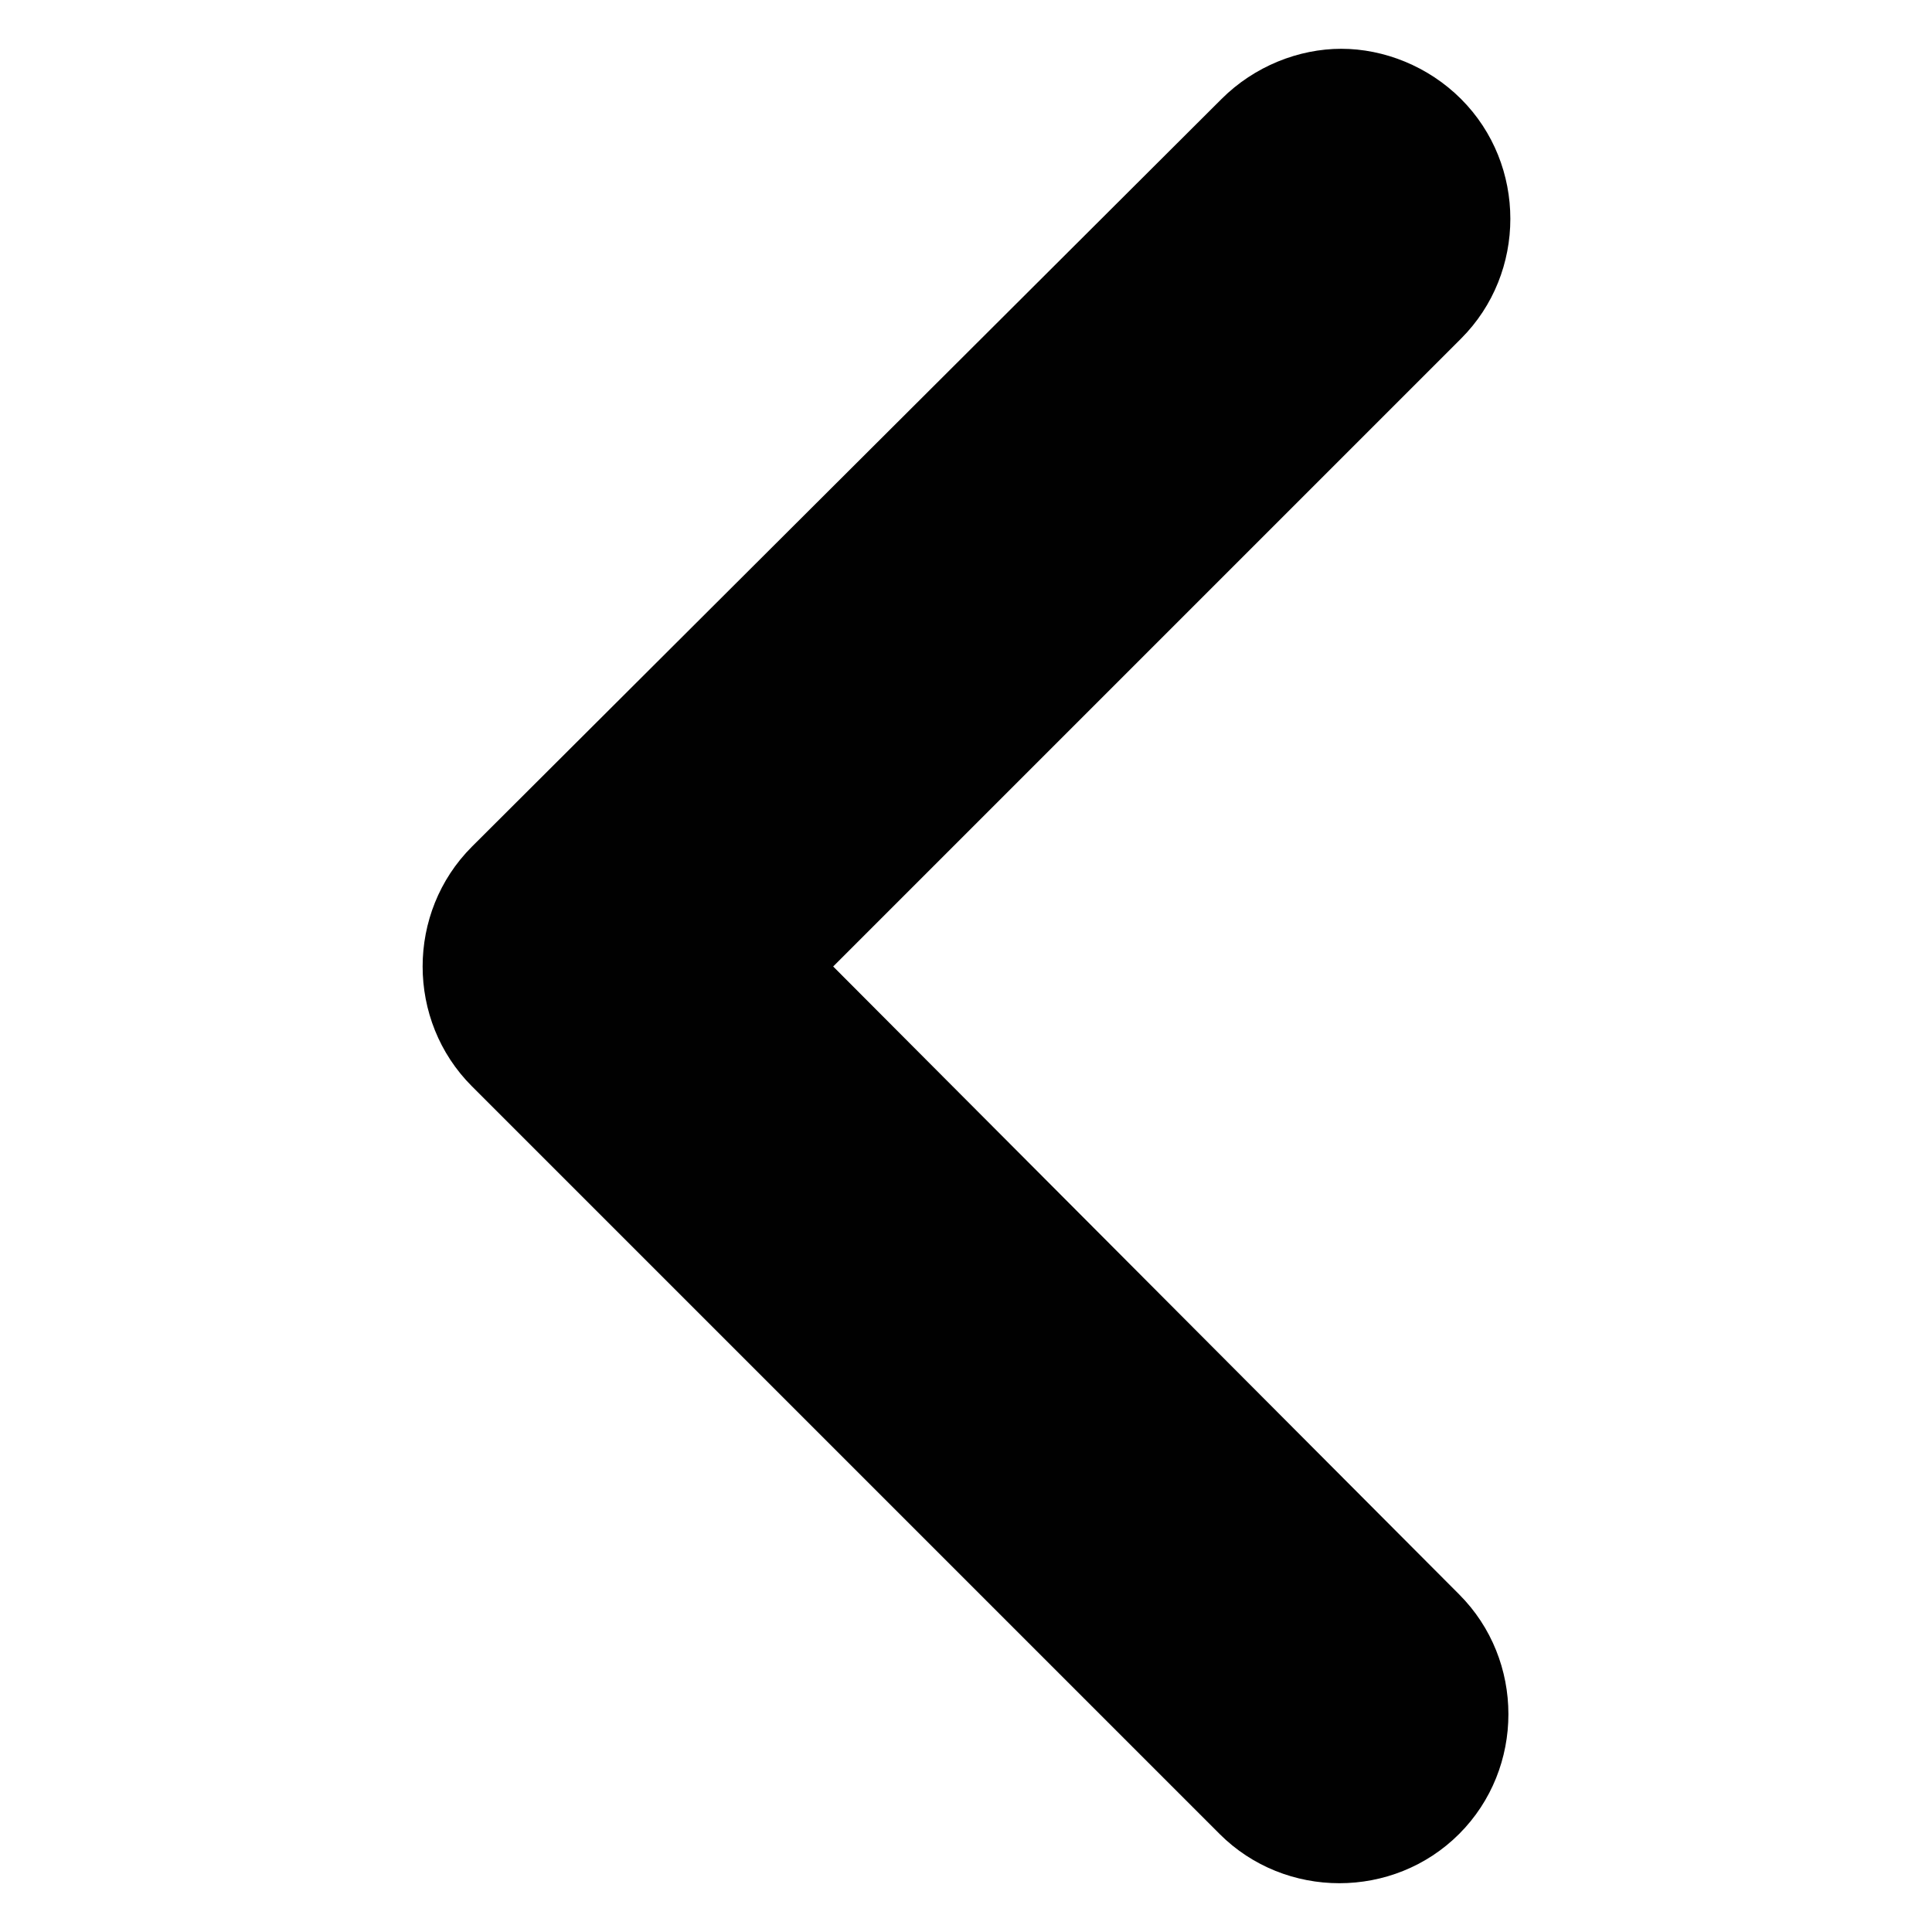
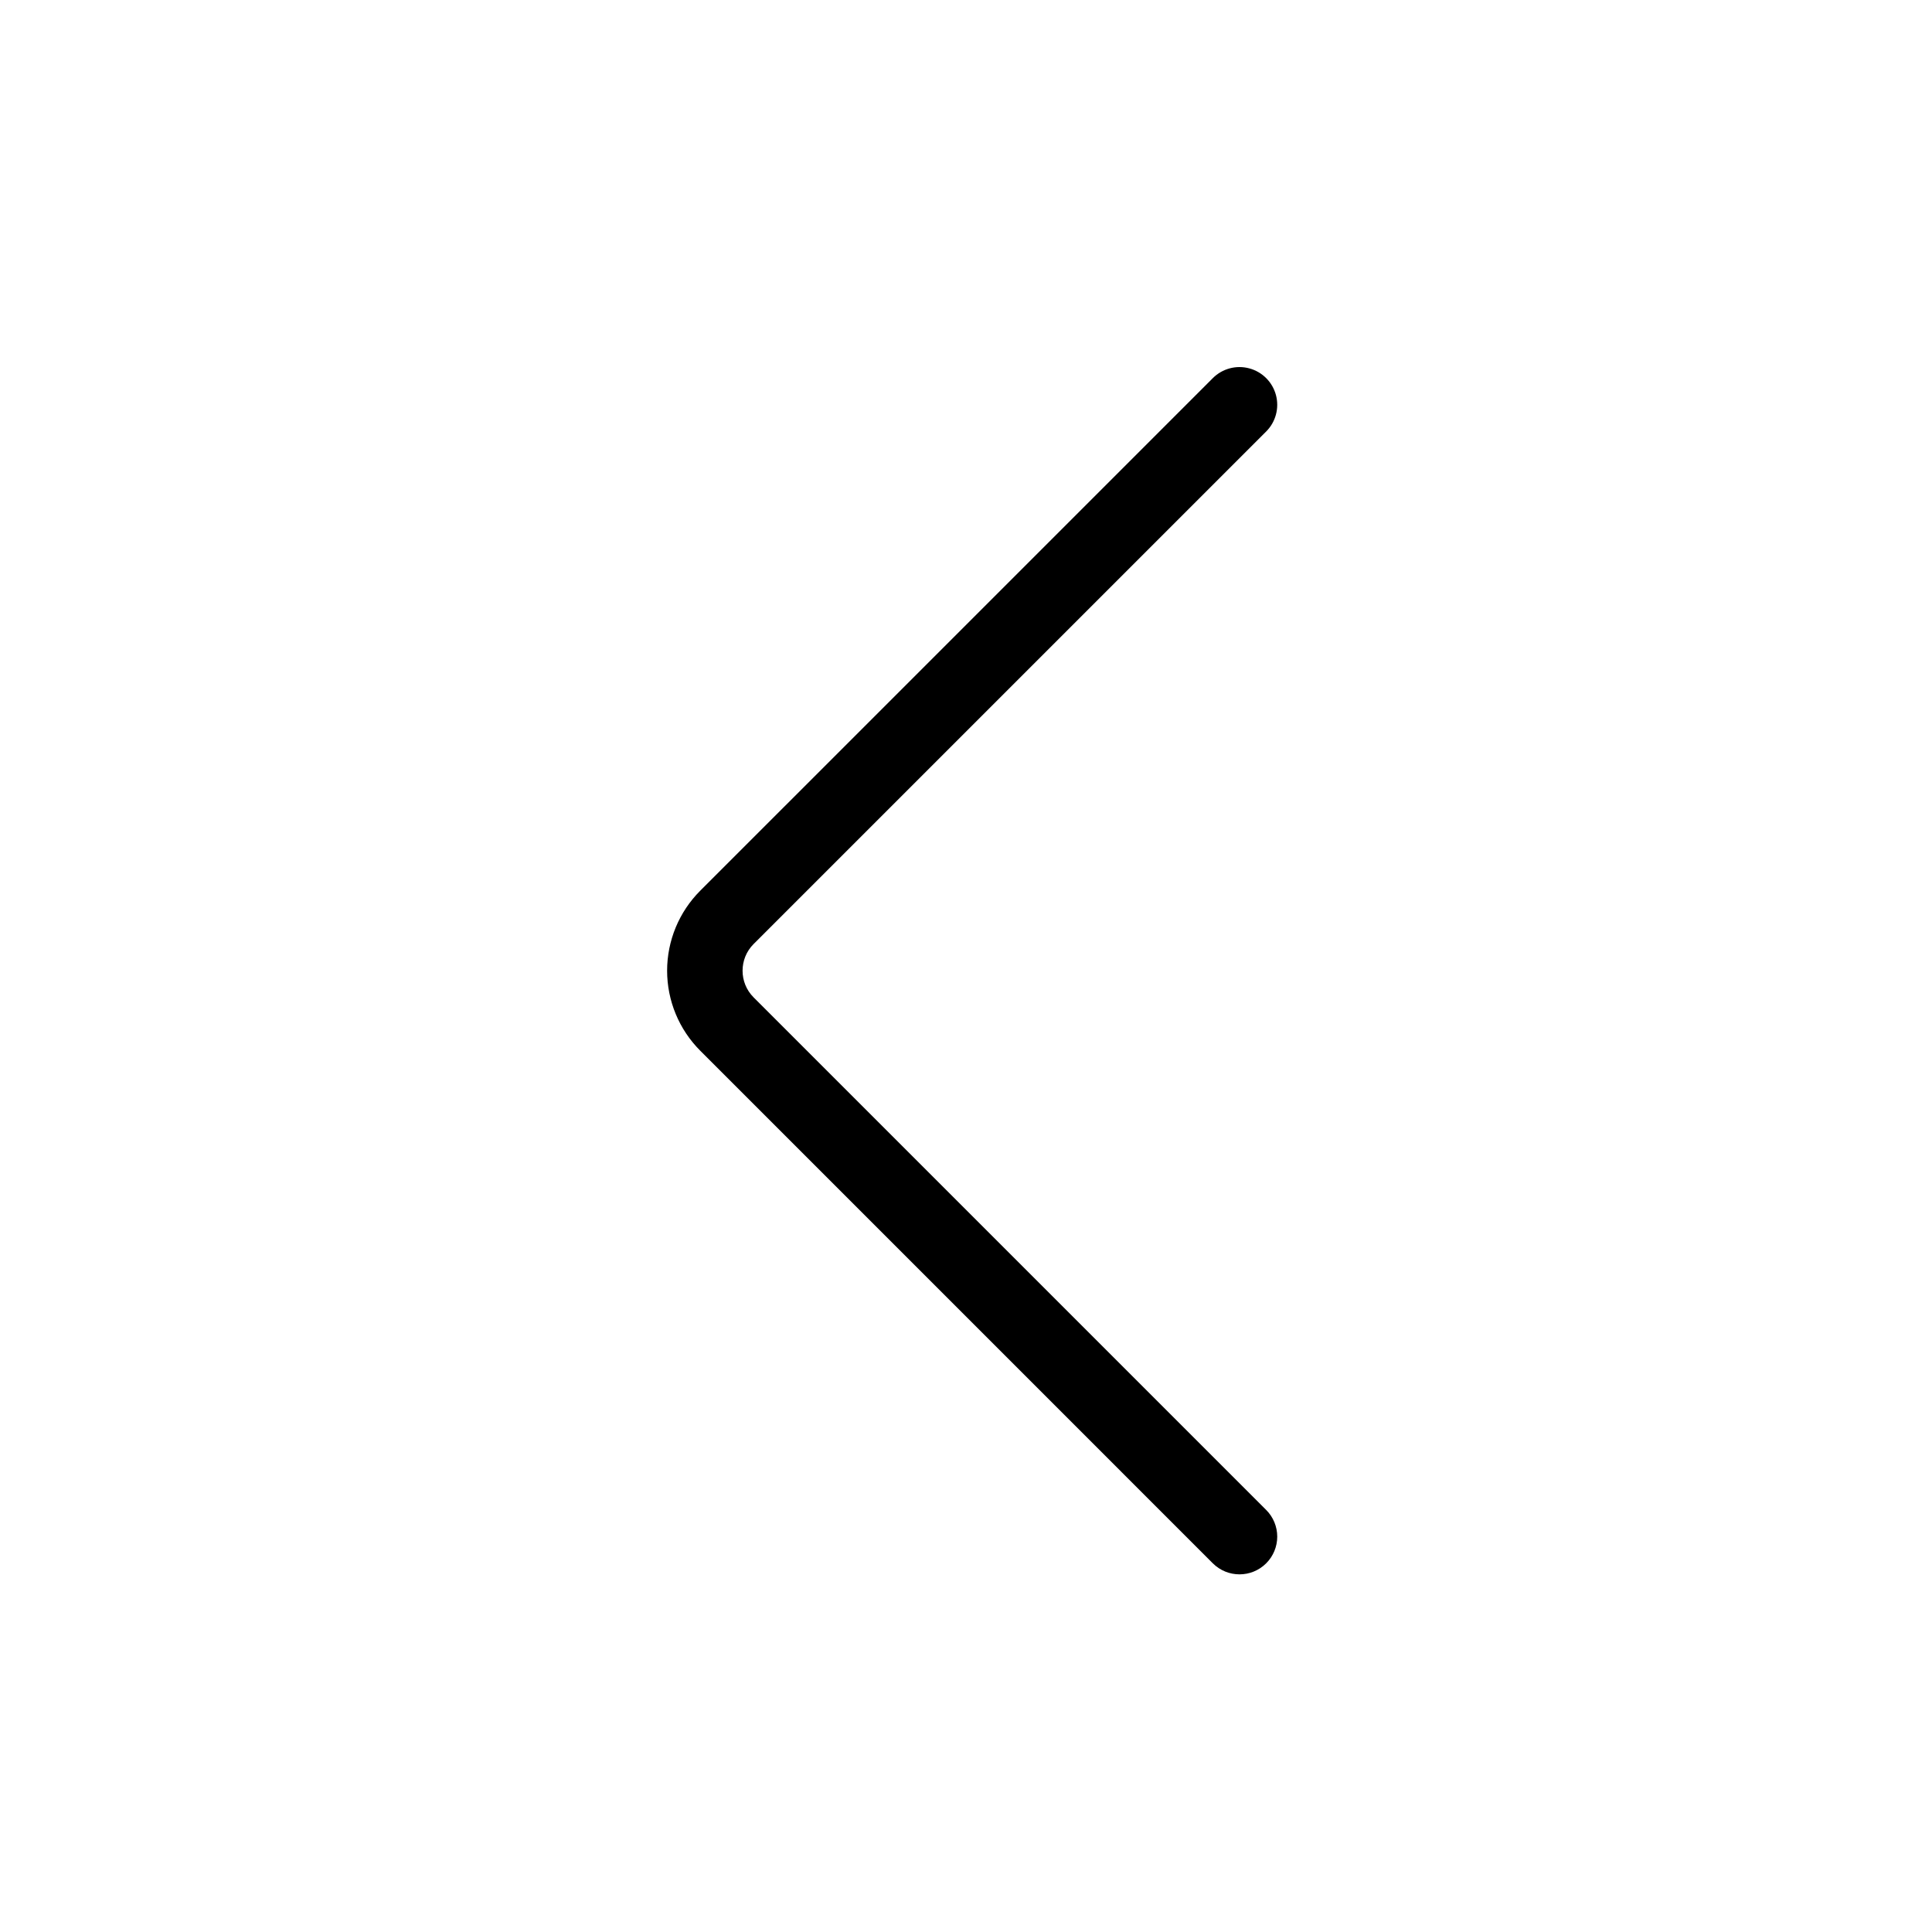
- <svg xmlns="http://www.w3.org/2000/svg" id="Layer_1" version="1.1" viewBox="0 0 1200 1200">
+ <svg xmlns="http://www.w3.org/2000/svg" width="1200pt" height="1200pt" version="1.1" viewBox="0 0 1200 1200">
  <defs>
-     <style>
-       .st0 {
-         fill: #010101;
-       }
-     </style>
+     <clipPath id="b">
+       <path d="m414 228h380v749.86h-380z" />
+     </clipPath>
+     <clipPath id="a">
+       <path d="m753.3 971-318.35-318.37c-13.184-13.184-20.594-31.062-20.594-49.707s7.41-36.527 20.594-49.711l318.35-318.35c5.922-5.922 14.551-8.234 22.641-6.066 8.086 2.164 14.406 8.484 16.57 16.57 2.168 8.09-0.145 16.719-6.062 22.641l-318.37 318.35c-9.141 9.141-9.141 23.992 0 33.129l318.37 318.37c4.394 4.394 6.867 10.355 6.867 16.574 0 6.215-2.473 12.176-6.867 16.57-9.141 9.141-23.992 9.141-33.148 0z" />
+     </clipPath>
  </defs>
-   <path class="st0" d="M293.1,674.7l464.4,464.4c40.8,40.8,108,40.8,148.8,0,40.8-40.8,40.8-108,0-148.8l-388.8-390,390-390c40.8-40.8,40.8-108,0-148.8-20.4-20.4-48-31.2-74.4-31.2s-54,10.8-74.4,31.2l-465.6,464.4c-40.8,40.8-40.8,108,0,148.8h0Z" />
+   <g clip-path="url(#b)">
+     <g clip-path="url(#a)">
+       <path d="m793.32 977.86h-378.96v-749.86h378.96z" />
+     </g>
+   </g>
</svg>
